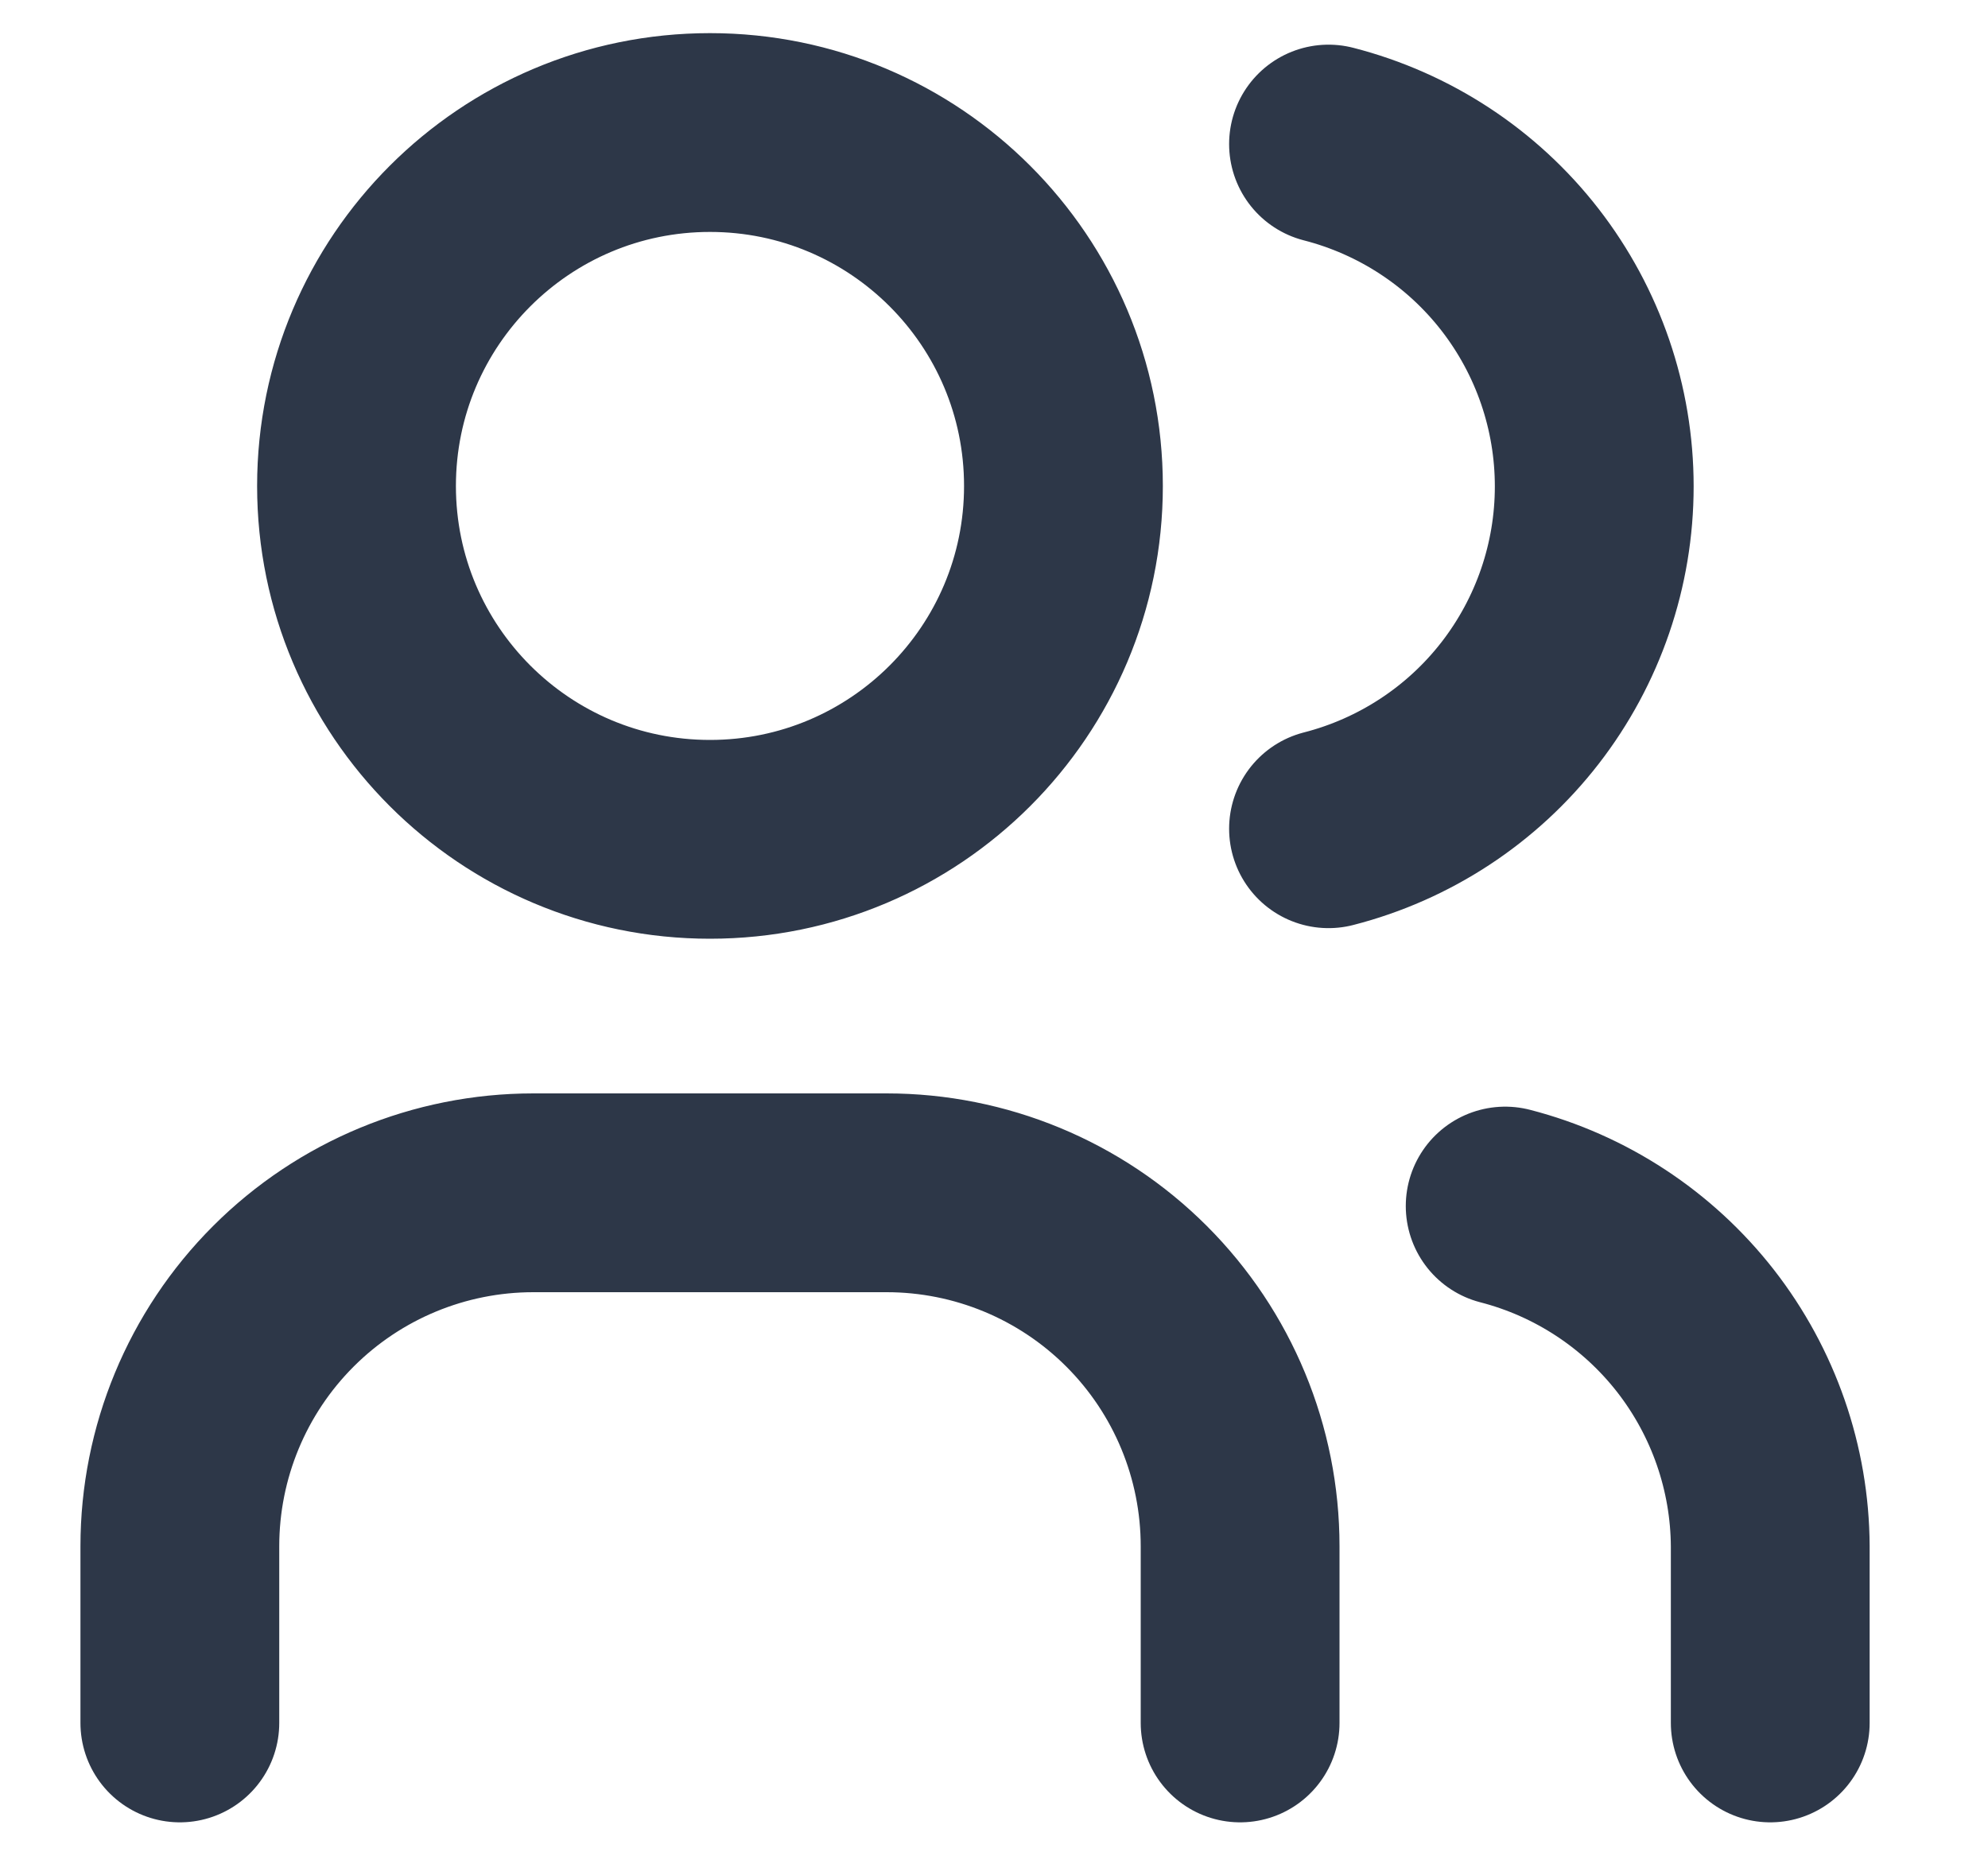
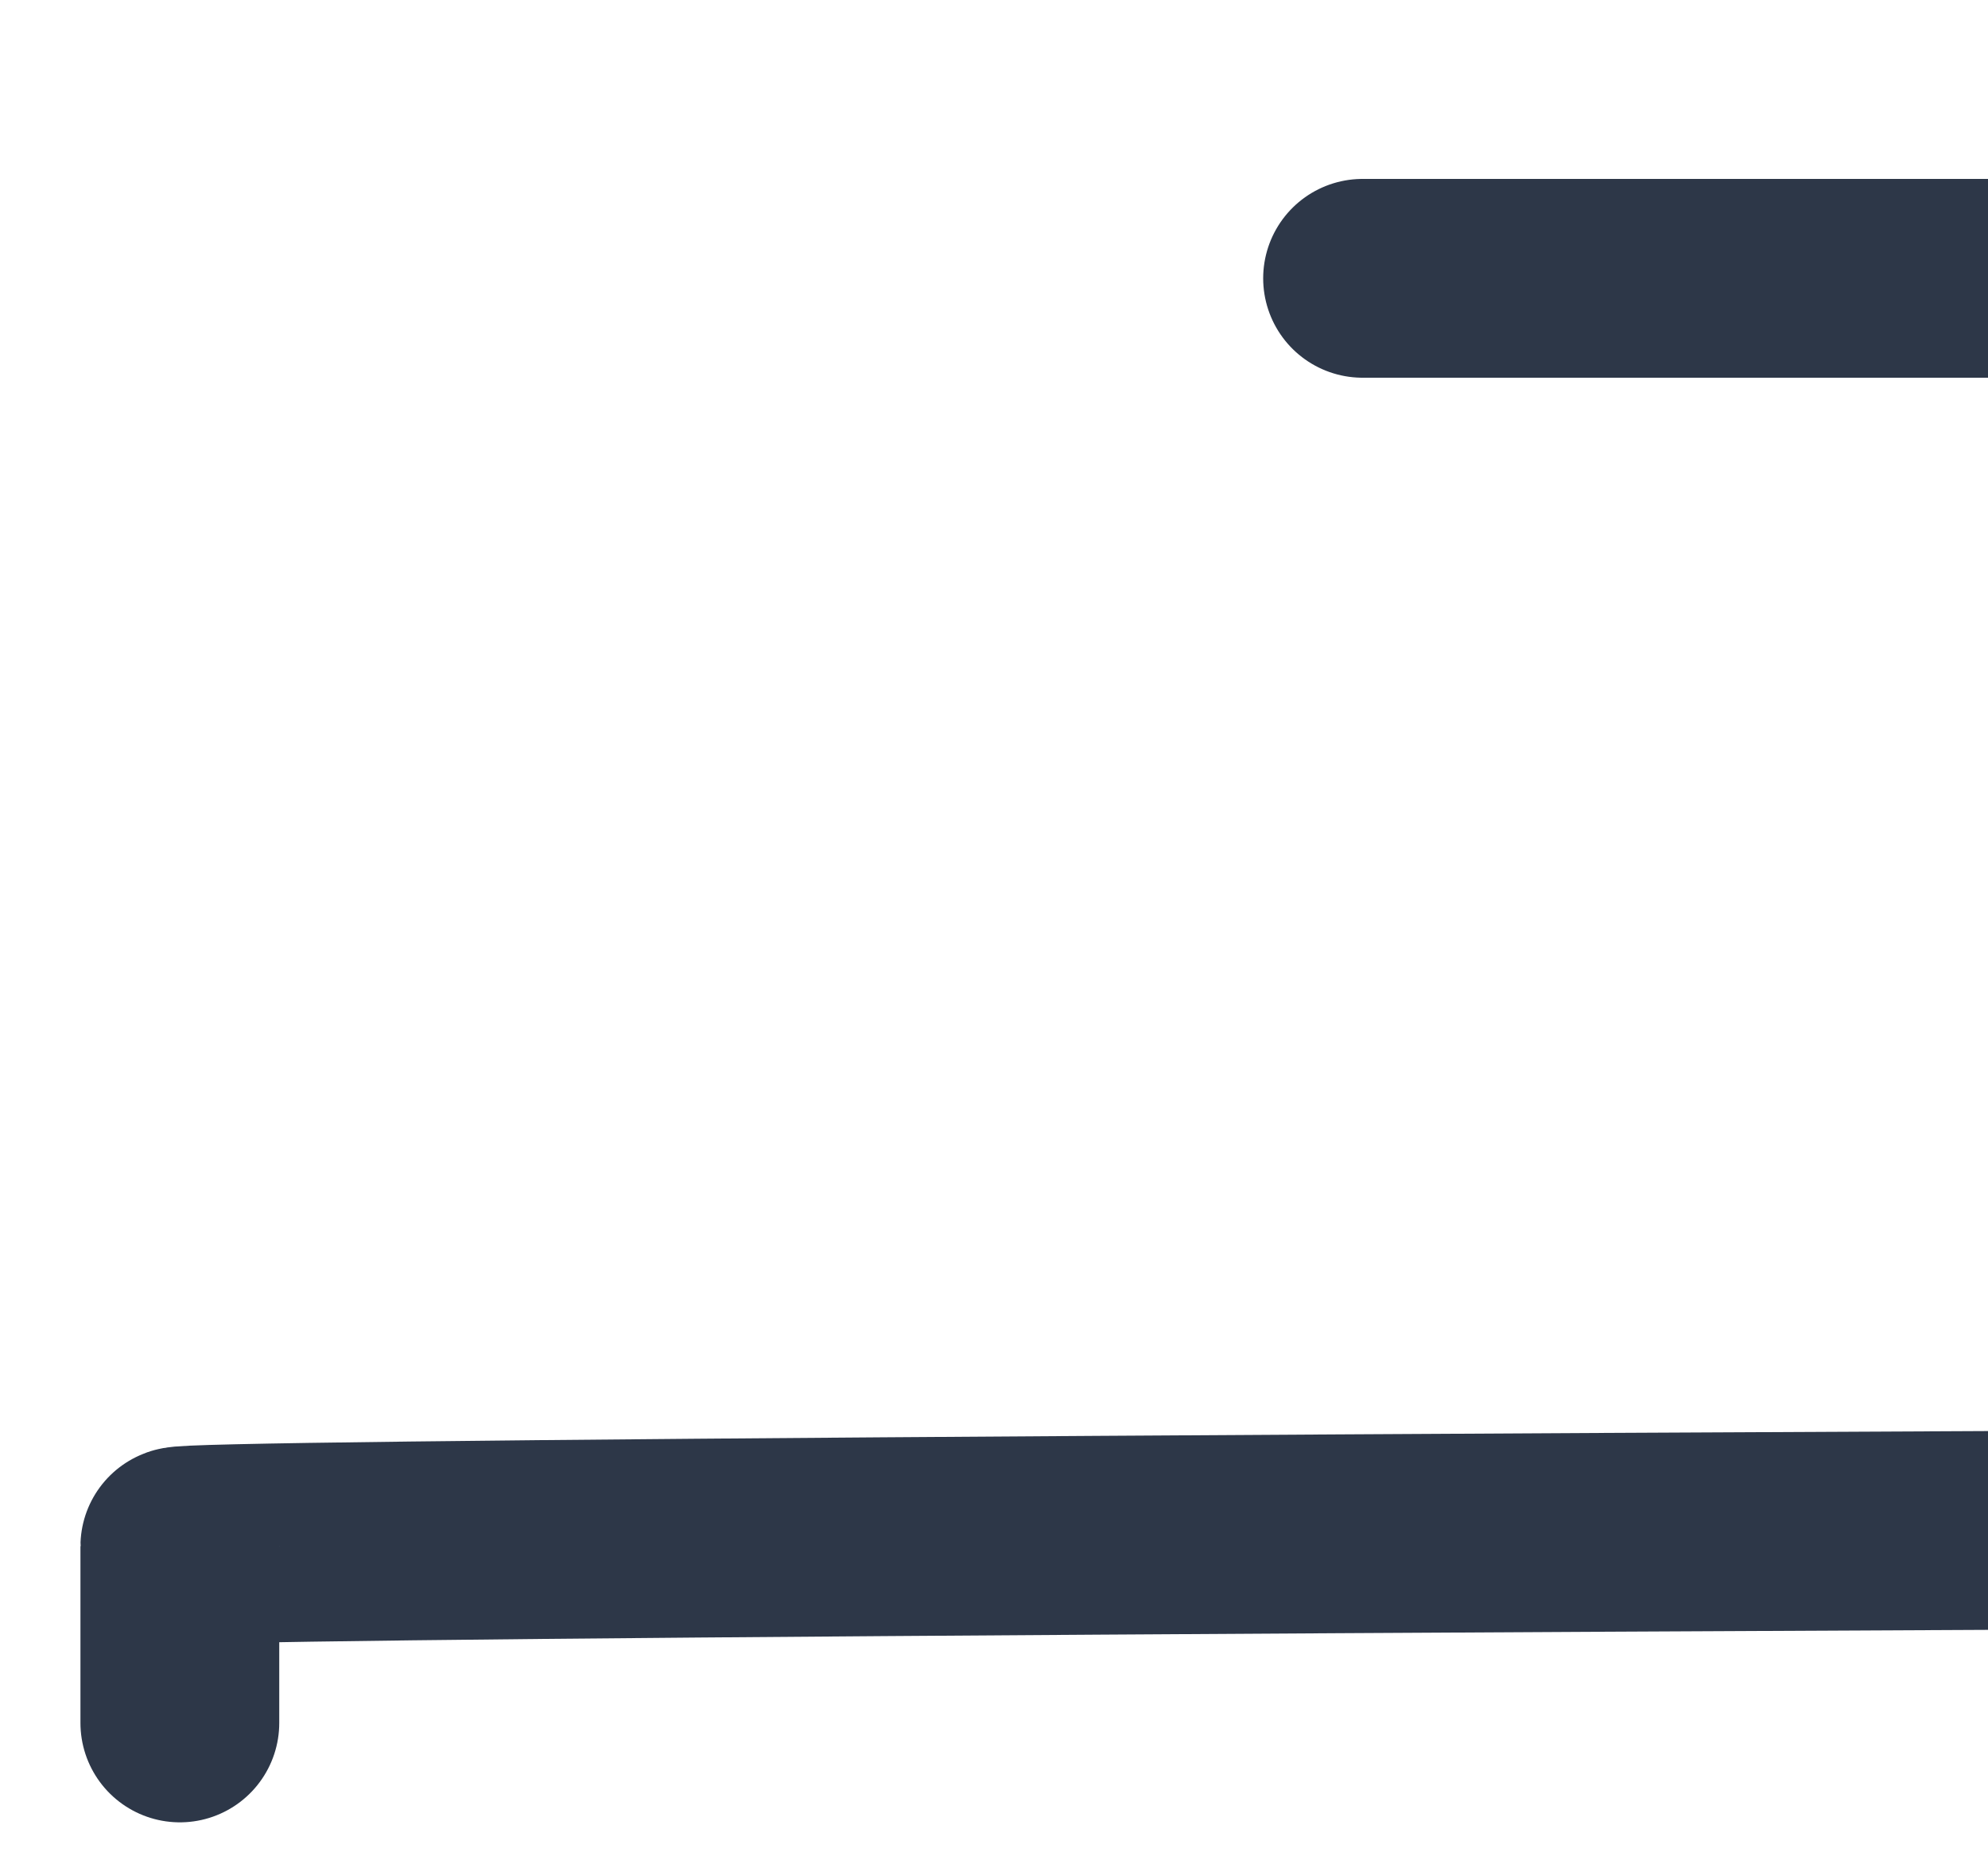
<svg xmlns="http://www.w3.org/2000/svg" width="15" height="14" viewBox="0 0 15 14" fill="none">
-   <path d="M1.357 13V11.667C1.357 10.959 1.638 10.281 2.138 9.781C2.638 9.281 3.316 9 4.024 9H6.69C7.398 9 8.076 9.281 8.576 9.781C9.076 10.281 9.357 10.959 9.357 11.667V13M10.024 1.087C10.597 1.234 11.106 1.567 11.469 2.035C11.832 2.503 12.029 3.078 12.029 3.67C12.029 4.262 11.832 4.837 11.469 5.305C11.106 5.773 10.597 6.106 10.024 6.253M13.357 13V11.667C13.354 11.078 13.155 10.507 12.794 10.043C12.432 9.579 11.927 9.247 11.357 9.1M8.024 3.667C8.024 5.139 6.83 6.333 5.357 6.333C3.884 6.333 2.69 5.139 2.69 3.667C2.69 2.194 3.884 1 5.357 1C6.83 1 8.024 2.194 8.024 3.667Z" stroke="#2D3748" stroke-width="1.5" stroke-linecap="round" stroke-linejoin="round" />
+   <path d="M1.357  13V11.667C1.357 10. 9594 1.638 10.281 2.1 3798 9.781C2.638 9.281  3.316 9 4.024 9H6.69C7.3  9751 9 8.076 9.281 8.576 9.78  105C9.076 10.281 9.357 10.959   9.357 11.667V13M10.024 1.087C   10.597 1.234 11.106 1.567 11.   4687 2.035C11.832 2.503 12.029    3.078 12.029 3.67C12.029 4.262    11.832 4.837 11.469 5.305C11.106    5.773 10.597 6.106 10.024 6.253M13.357    13V11.667C13.354 11.078 13.155 10.507 12.794    10.043C12.432 9.579 11.927 9.247 11.357     9.1M8.024 3.667C8.024 5.139 6.83     6.333 5.357 6.333C3.884 6.333 2.69     5.139 2.69 3.667C2.69 2.194 3.884     1 5.357 1C6.83 1 8.024 2.194 8.024 3.667Z" stroke="#2D3748" stroke-width="1.5" stroke-linecap="round" stroke-linejoin="round" />
</svg>
